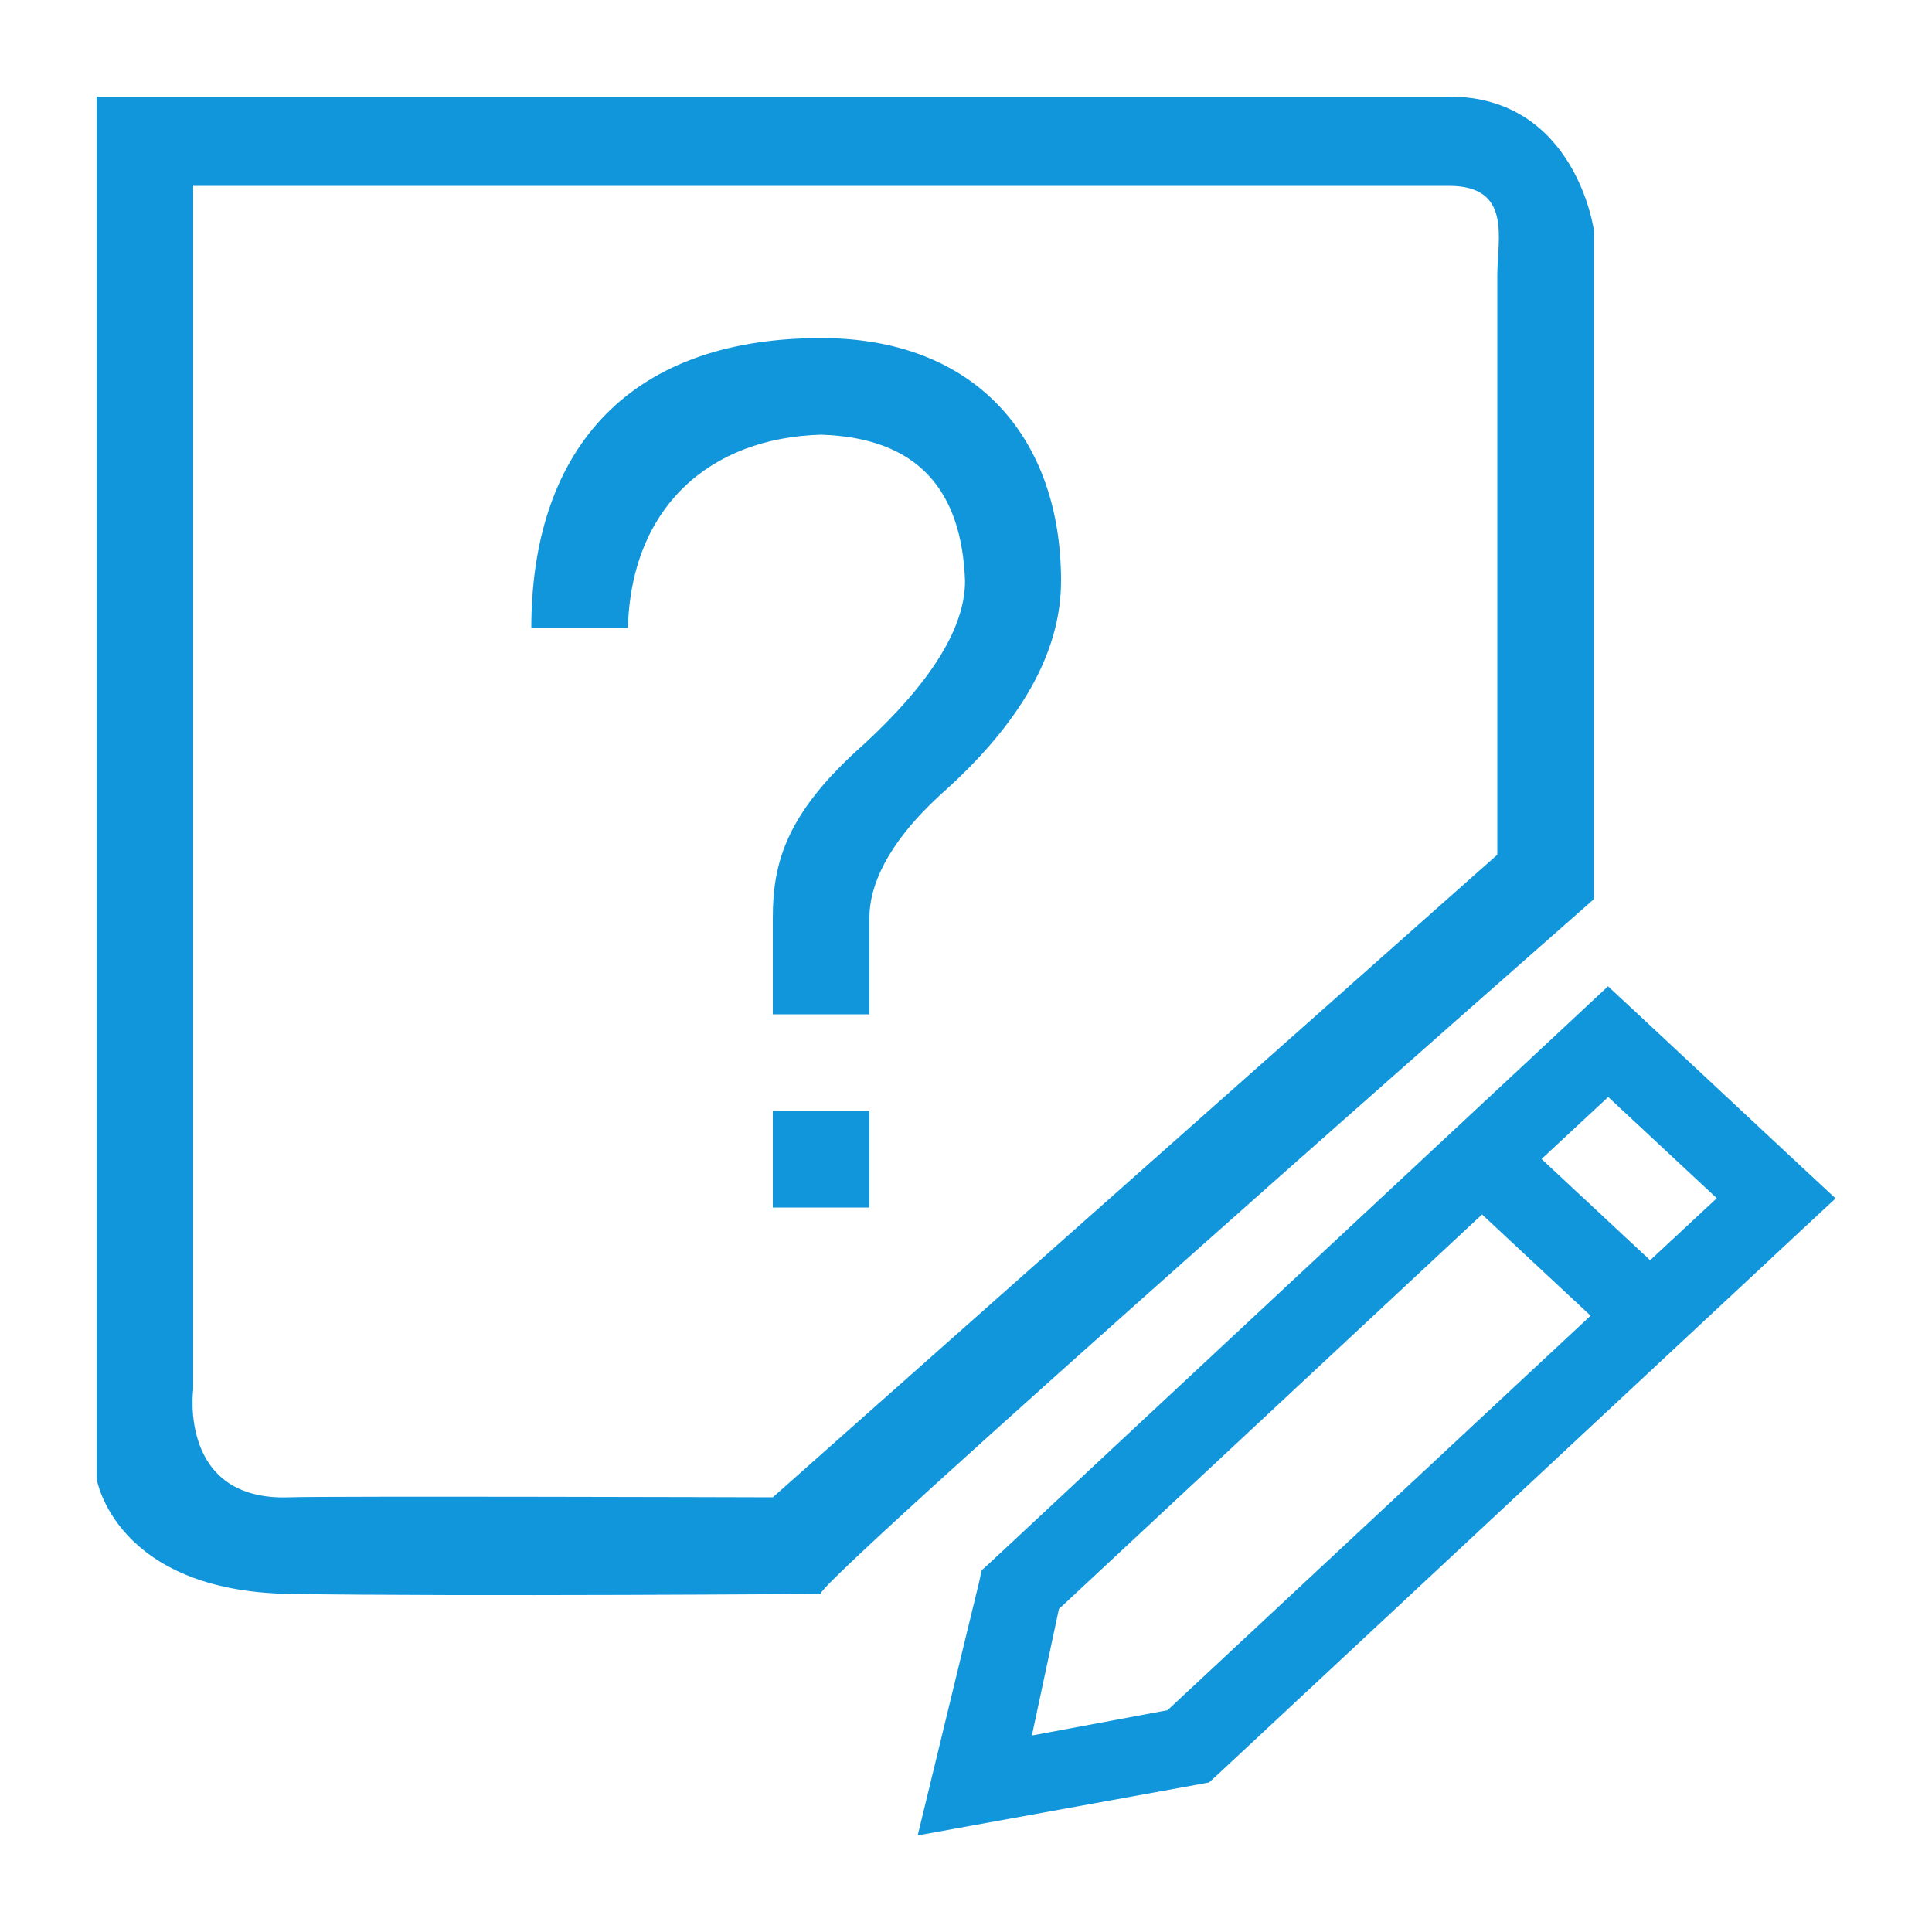
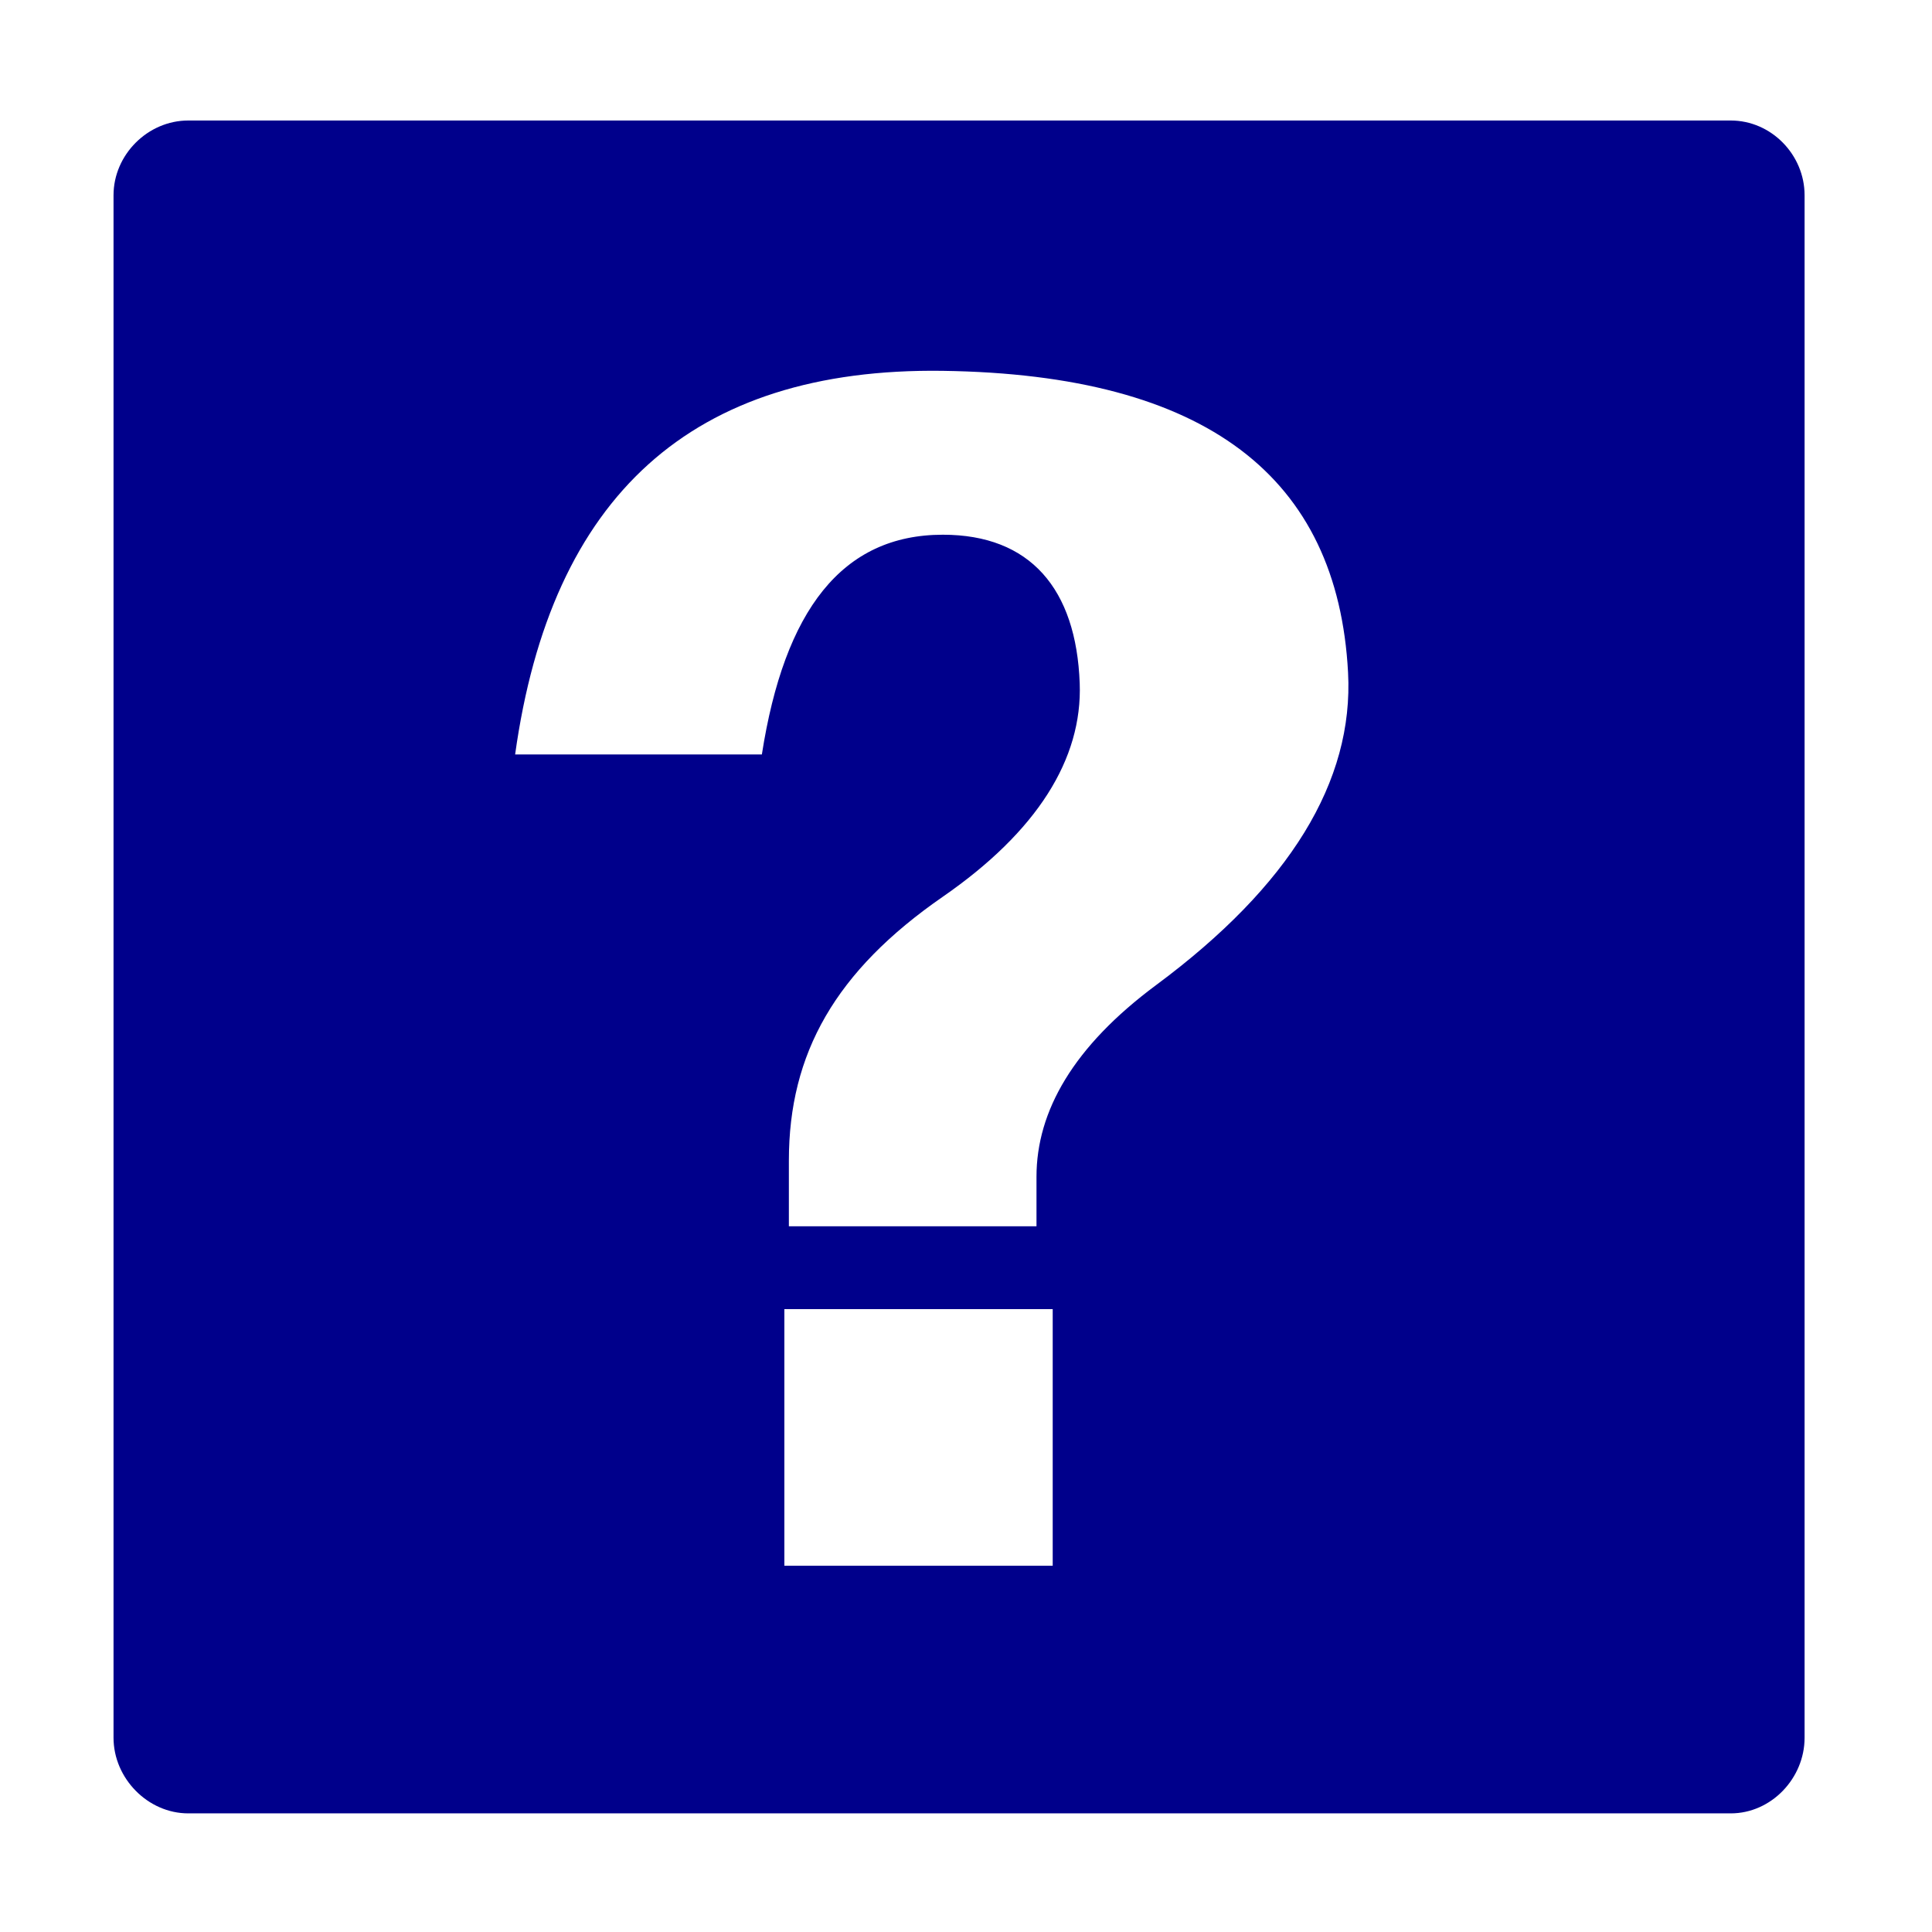
- <svg xmlns="http://www.w3.org/2000/svg" t="1643700361901" class="icon" viewBox="0 0 1024 1024" version="1.1" p-id="6781" width="200" height="200">
+ <svg xmlns="http://www.w3.org/2000/svg" t="1646125404144" class="icon" viewBox="0 0 1024 1024" version="1.1" p-id="9530" width="200" height="200">
  <defs>
    <style type="text/css" />
  </defs>
-   <path d="M435.2 179.2c-105.677 0-153.6 63.078-153.6 153.6h51.2c1.74-64.205 43.52-100.762 102.4-102.4 51.712 1.638 74.547 29.798 76.288 77.517 0 24.678-17.818 53.453-53.453 86.425-41.062 36.25-48.435 62.464-48.435 92.058v51.2h51.2v-51.2c0-16.384 8.806-38.605 37.376-64.922 42.803-37.888 64.205-75.673 64.205-113.561 0-75.674-45.159-128.717-127.181-128.717zM409.6 640h51.2v-51.2h-51.2V640z m435.2-163.43V122.06S835.174 51.2 768 51.2H51.2v732.57s9.626 59.596 102.4 61.03c92.774 1.434 281.6 0 281.6 0-11.162 1.434 409.6-368.23 409.6-368.23zM409.6 793.6s-236.851-0.717-256 0c-59.187 2.253-51.2-57.14-51.2-57.14V98.51H768c33.587 0 25.6 28.057 25.6 47.309v307.2L409.6 793.6z m547.43-173.158l-88.985-83.047-15.77-14.643-15.667 14.643-66.765 62.26-244.736 228.249-4.813 4.403-1.33 6.144L486.4 972.8l147.763-26.829 6.656-1.229 4.813-4.403 244.736-228.25 66.765-62.259 15.77-14.643-15.873-14.745zM618.803 906.445l-71.885 13.414 14.336-67.072 224.256-209.1 57.55 53.657-224.257 209.1z m255.795-238.49l-57.548-53.657 35.328-32.87 57.548 53.657-35.328 32.87z" fill="#1296db" p-id="6782" />
+   <path d="M917.332 63.871l-817.541 0c-21.487 0-39.618 18.146-39.618 39.613l0 817.56c0 21.469 18.131 40.081 39.618 40.081l817.541 0c21.481 0 39.135-18.612 39.135-40.081L956.467 103.484C956.466 82.017 938.812 63.871 917.332 63.871zM557.957 829.887 415.727 829.887 415.727 693.866l142.231 0L557.957 829.887zM612.844 522.049c-43.858 32.526-63.482 66.817-63.482 101.659l0 26.249L418.119 649.956l0-34.84c0-56.794 24.673-100.445 81.608-139.839 49.973-34.583 74.032-73.022 72.544-113.112-1.855-50.114-26.249-78.75-72.544-78.75-53.455 0-84 40.091-95.921 116.453L273.029 399.869c19.09-136.976 93.539-205.166 226.697-203.316 139.845 1.969 209.257 56.297 214.775 159.885C717.574 414.175 683.528 469.628 612.844 522.049z" p-id="9531" fill="#00008B" />
</svg>
